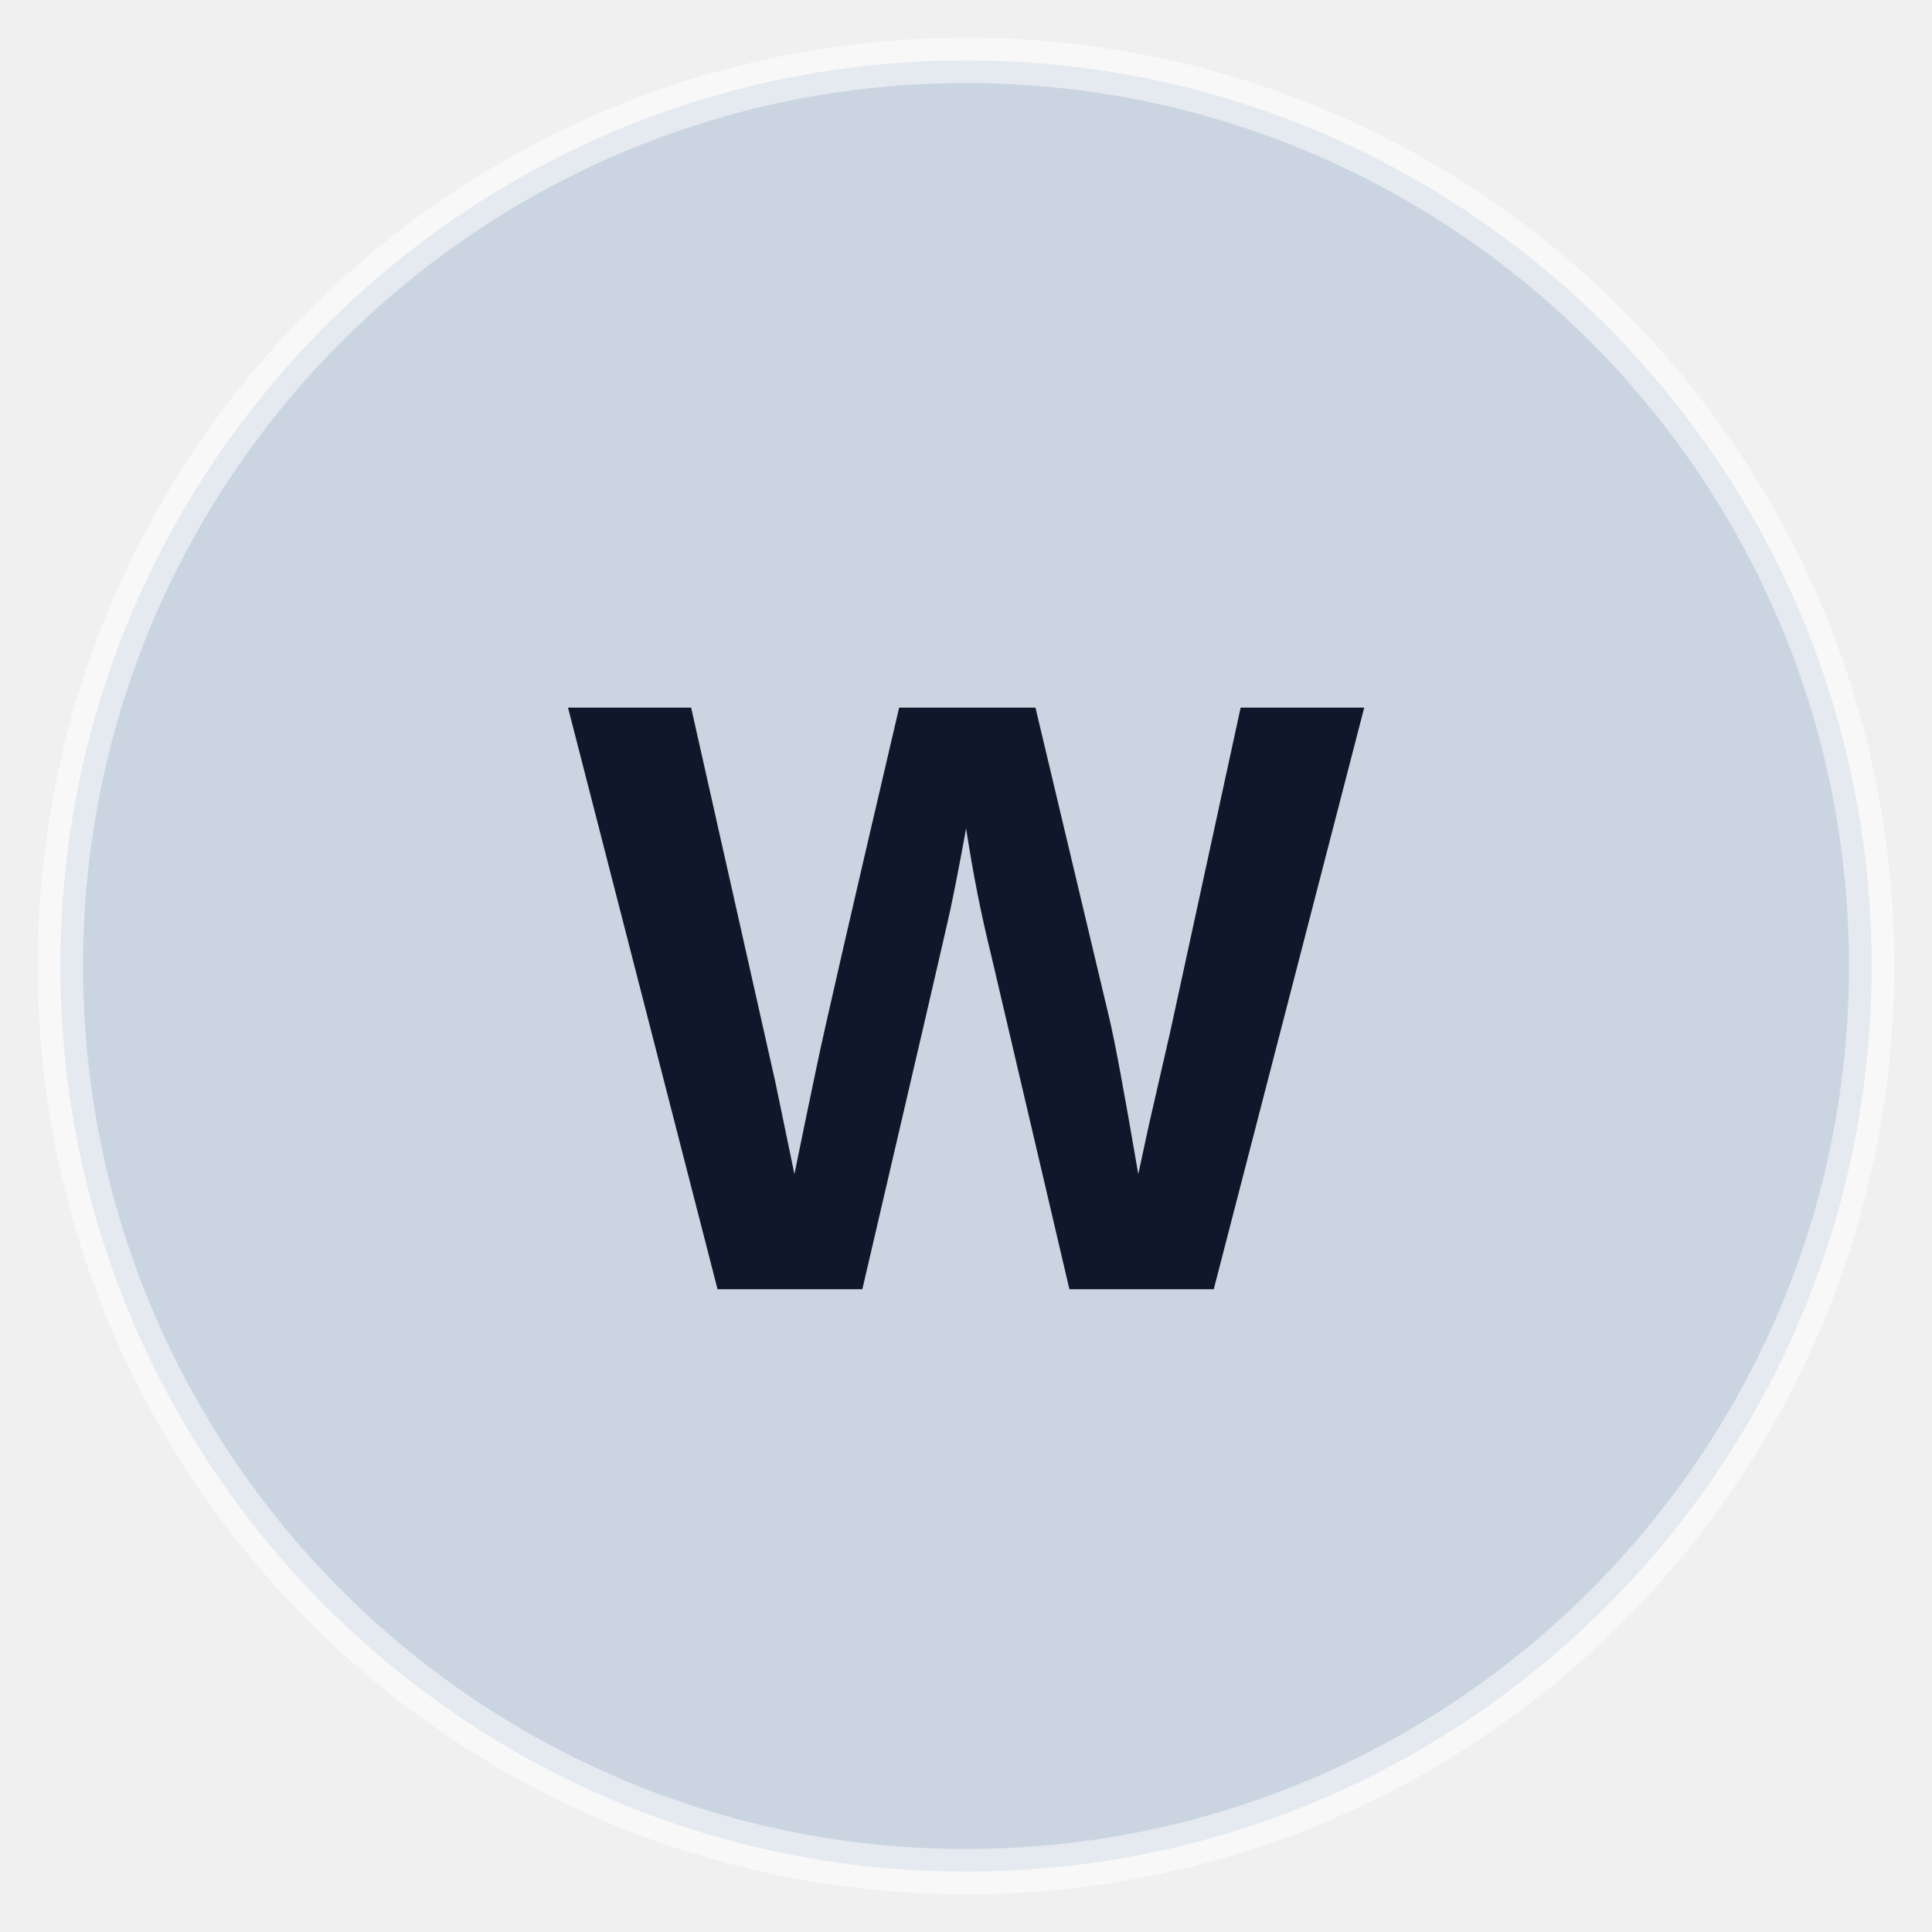
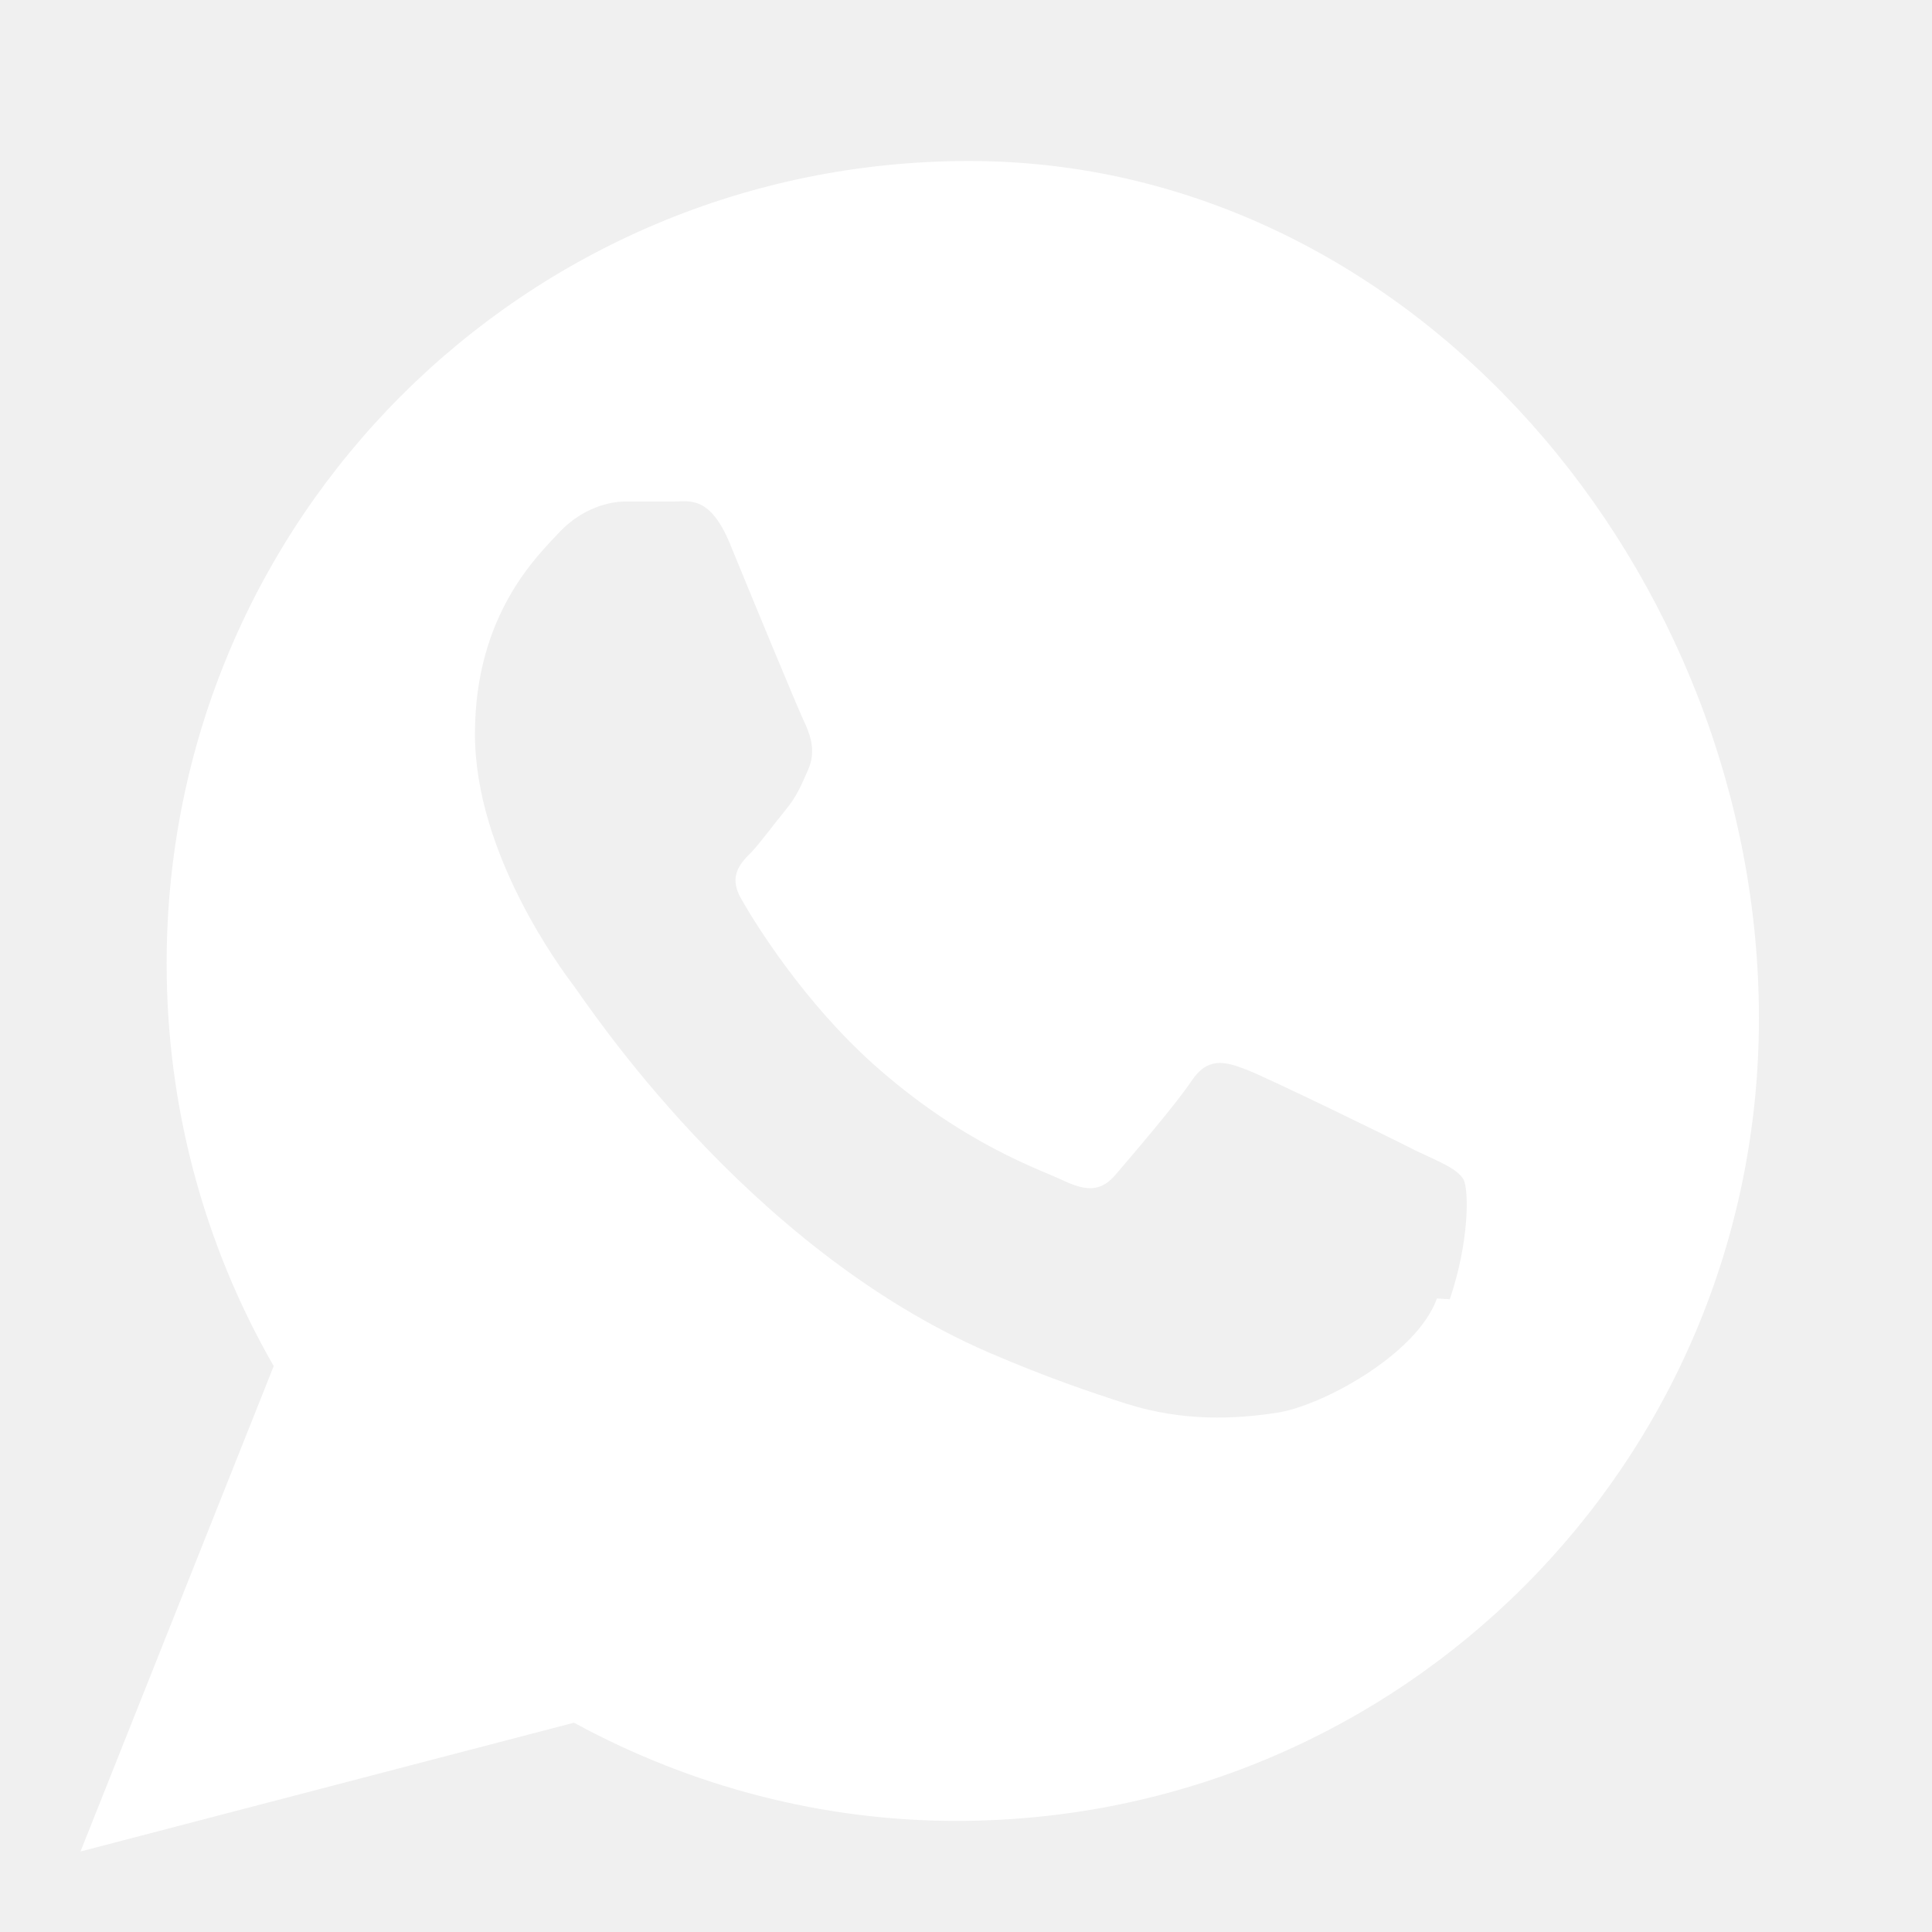
- <svg xmlns="http://www.w3.org/2000/svg" viewBox="0 0 64 64" width="64" height="64" role="img" aria-label="WhatsApp">
-   <circle cx="32" cy="32" r="30" fill="#CBD5E1" />
-   <circle cx="32" cy="32" r="30" fill="none" stroke="#ffffff" stroke-opacity=".5" stroke-width="1.5" />
-   <text x="32" y="33" text-anchor="middle" dominant-baseline="central" fill="#0F172A" font-family="Arial, Helvetica, sans-serif" font-size="28" font-weight="700">W</text>
+ <svg xmlns="http://www.w3.org/2000/svg" viewBox="0 0 24 24" width="48" height="48" role="img" aria-label="whatsapp">
+   <path fill="#FFFFFF" d="M12.04 2C6.52 2 2.07 6.45 2.07 11.97c0 1.75.45 3.47 1.33 5L1 23l6.13-1.6c1.47.8 3.1 1.22 4.75 1.22 5.52 0 9.97-4.45 9.97-9.97S17.56 2 12.04 2zm5.81 14.13c-.25.7-1.44 1.34-1.99 1.42-.52.08-1.16.11-1.86-.11-.44-.14-1-.33-1.72-.64-3.02-1.31-4.99-4.34-5.15-4.55-.15-.2-1.23-1.64-1.23-3.13s.78-2.22 1.06-2.52c.28-.29.61-.37.81-.37h.6c.19 0 .45-.08.7.53.25.61.86 2.09.94 2.25.07.16.12.34.03.55-.09.2-.14.33-.28.5-.14.17-.3.39-.42.52-.14.14-.3.3-.13.59.17.3.77 1.27 1.64 2.05 1.12 1 2.08 1.31 2.37 1.45.3.14.47.12.64-.08.17-.2.74-.86.94-1.16.2-.3.41-.25.69-.14.28.11 1.78.84 2.09 1 .32.15.52.23.6.36.07.14.07.78-.17 1.49z" />
</svg>
